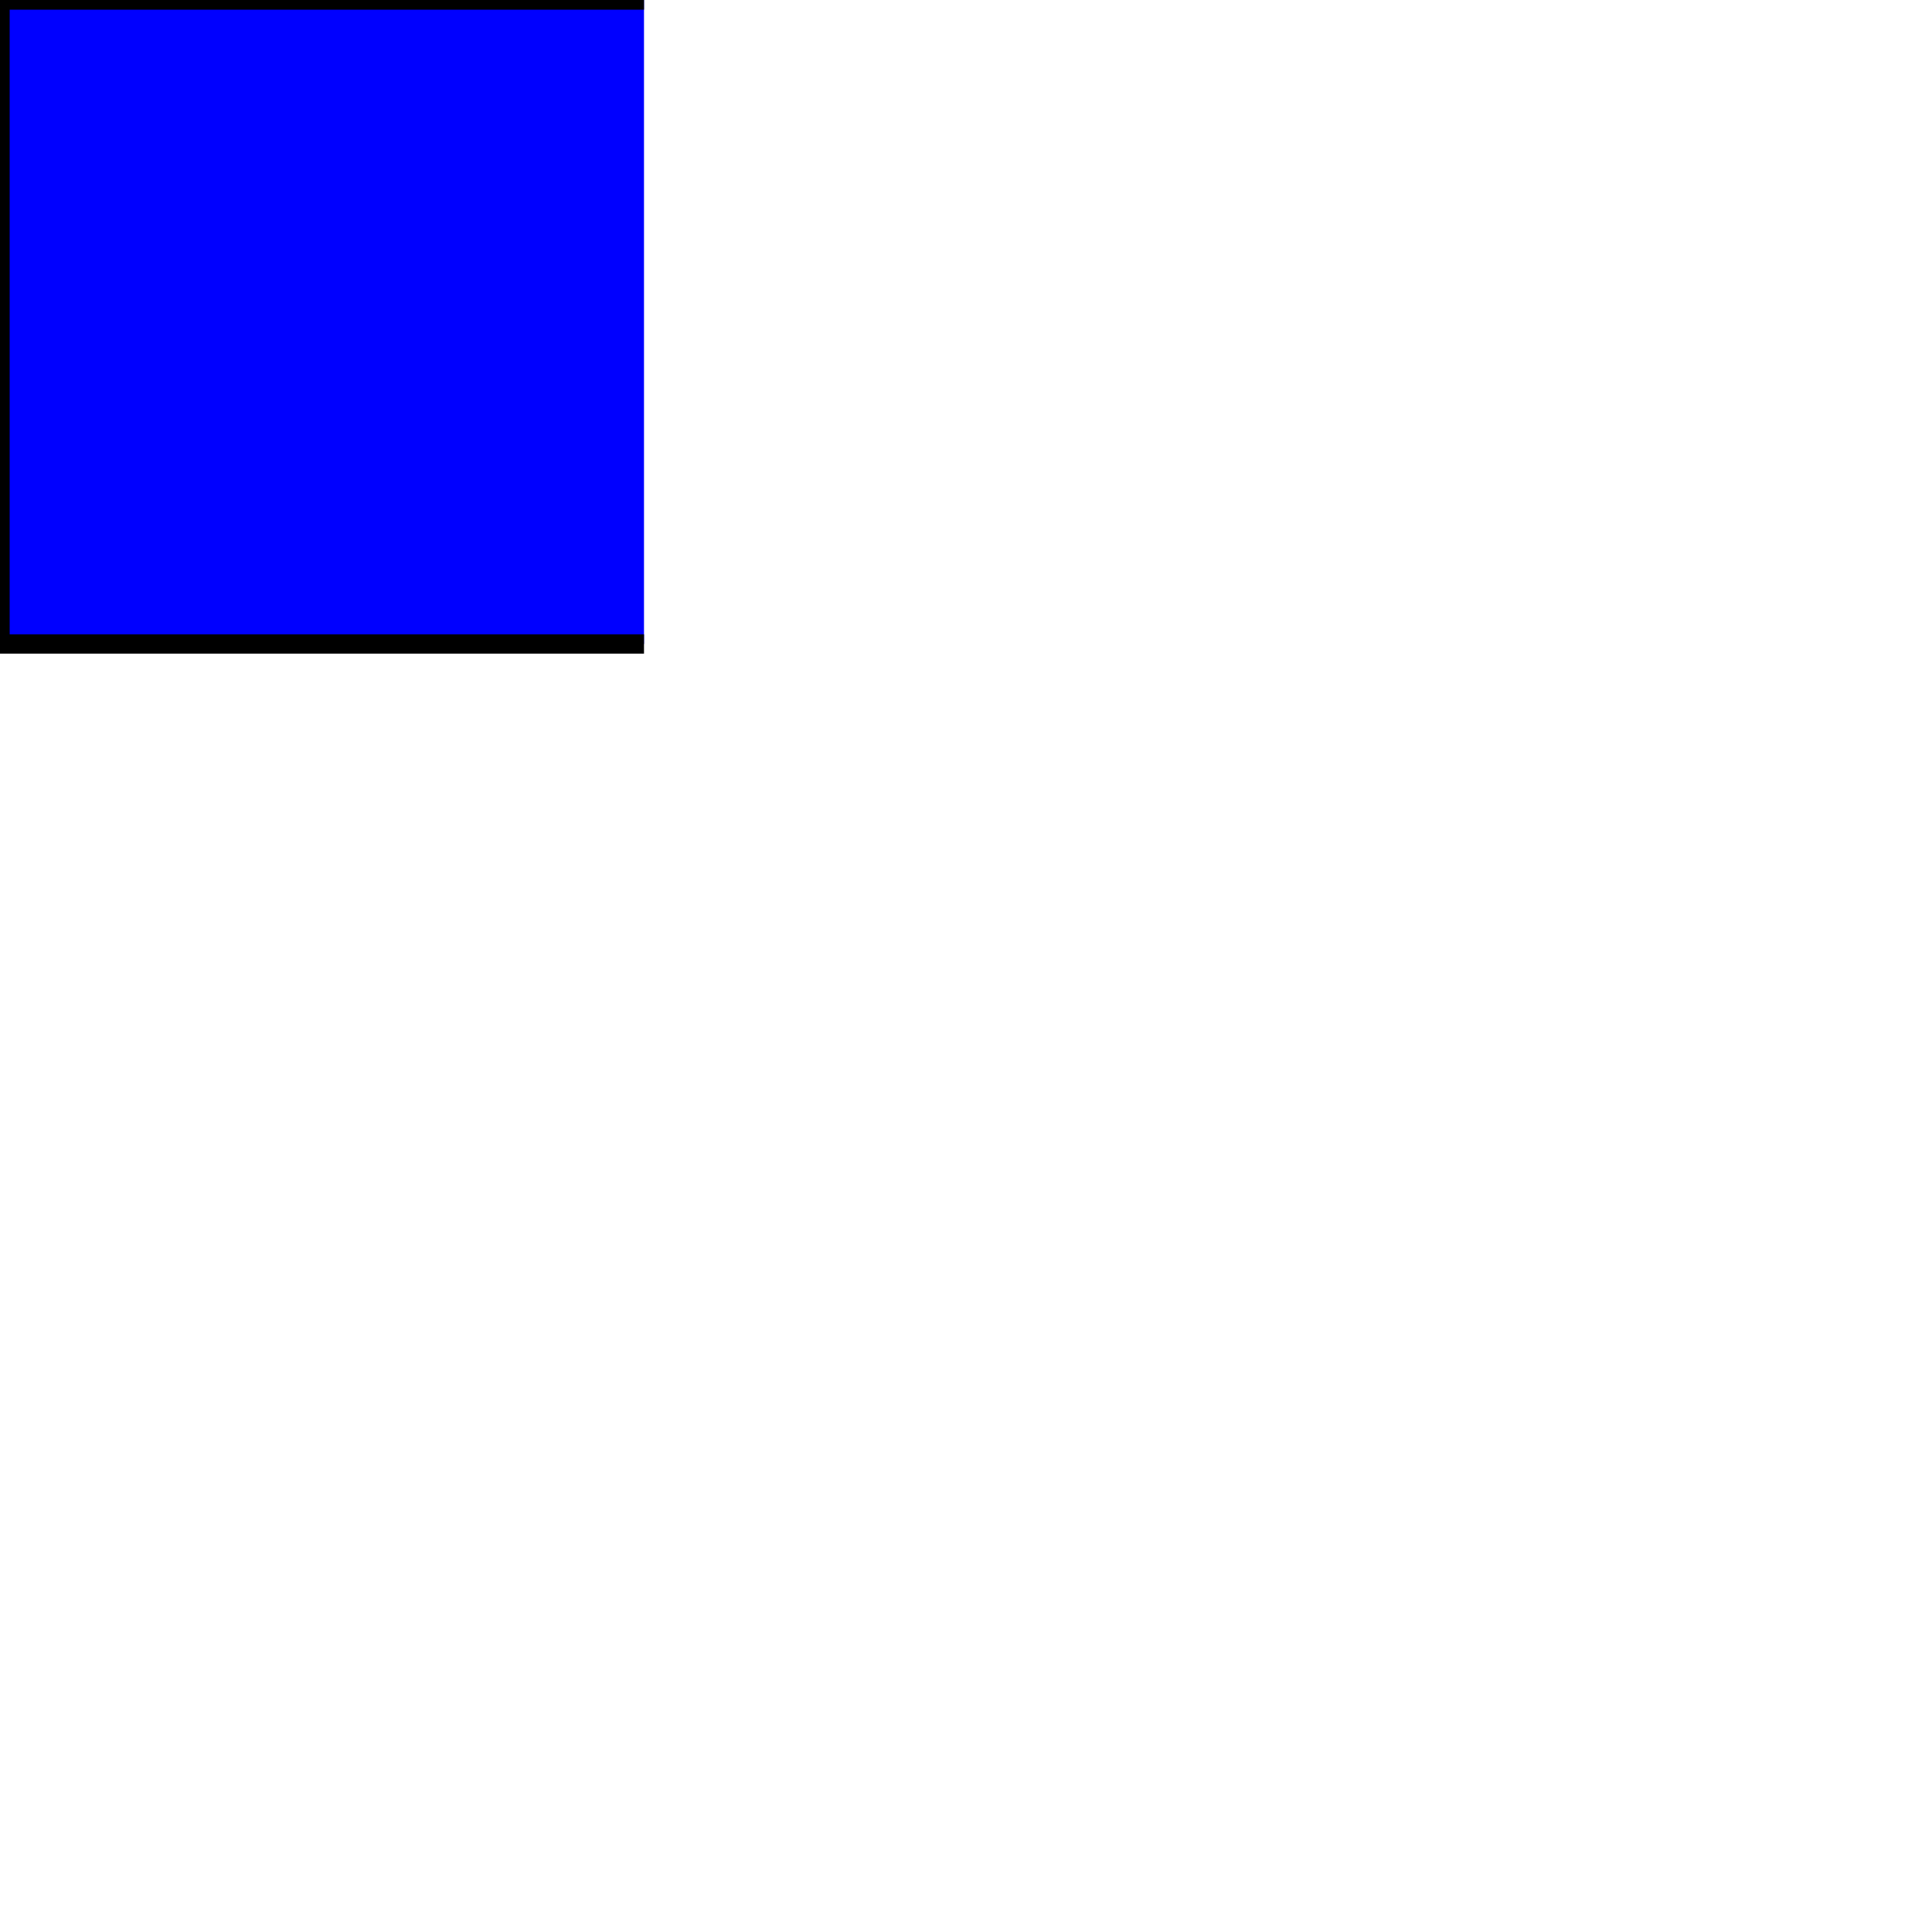
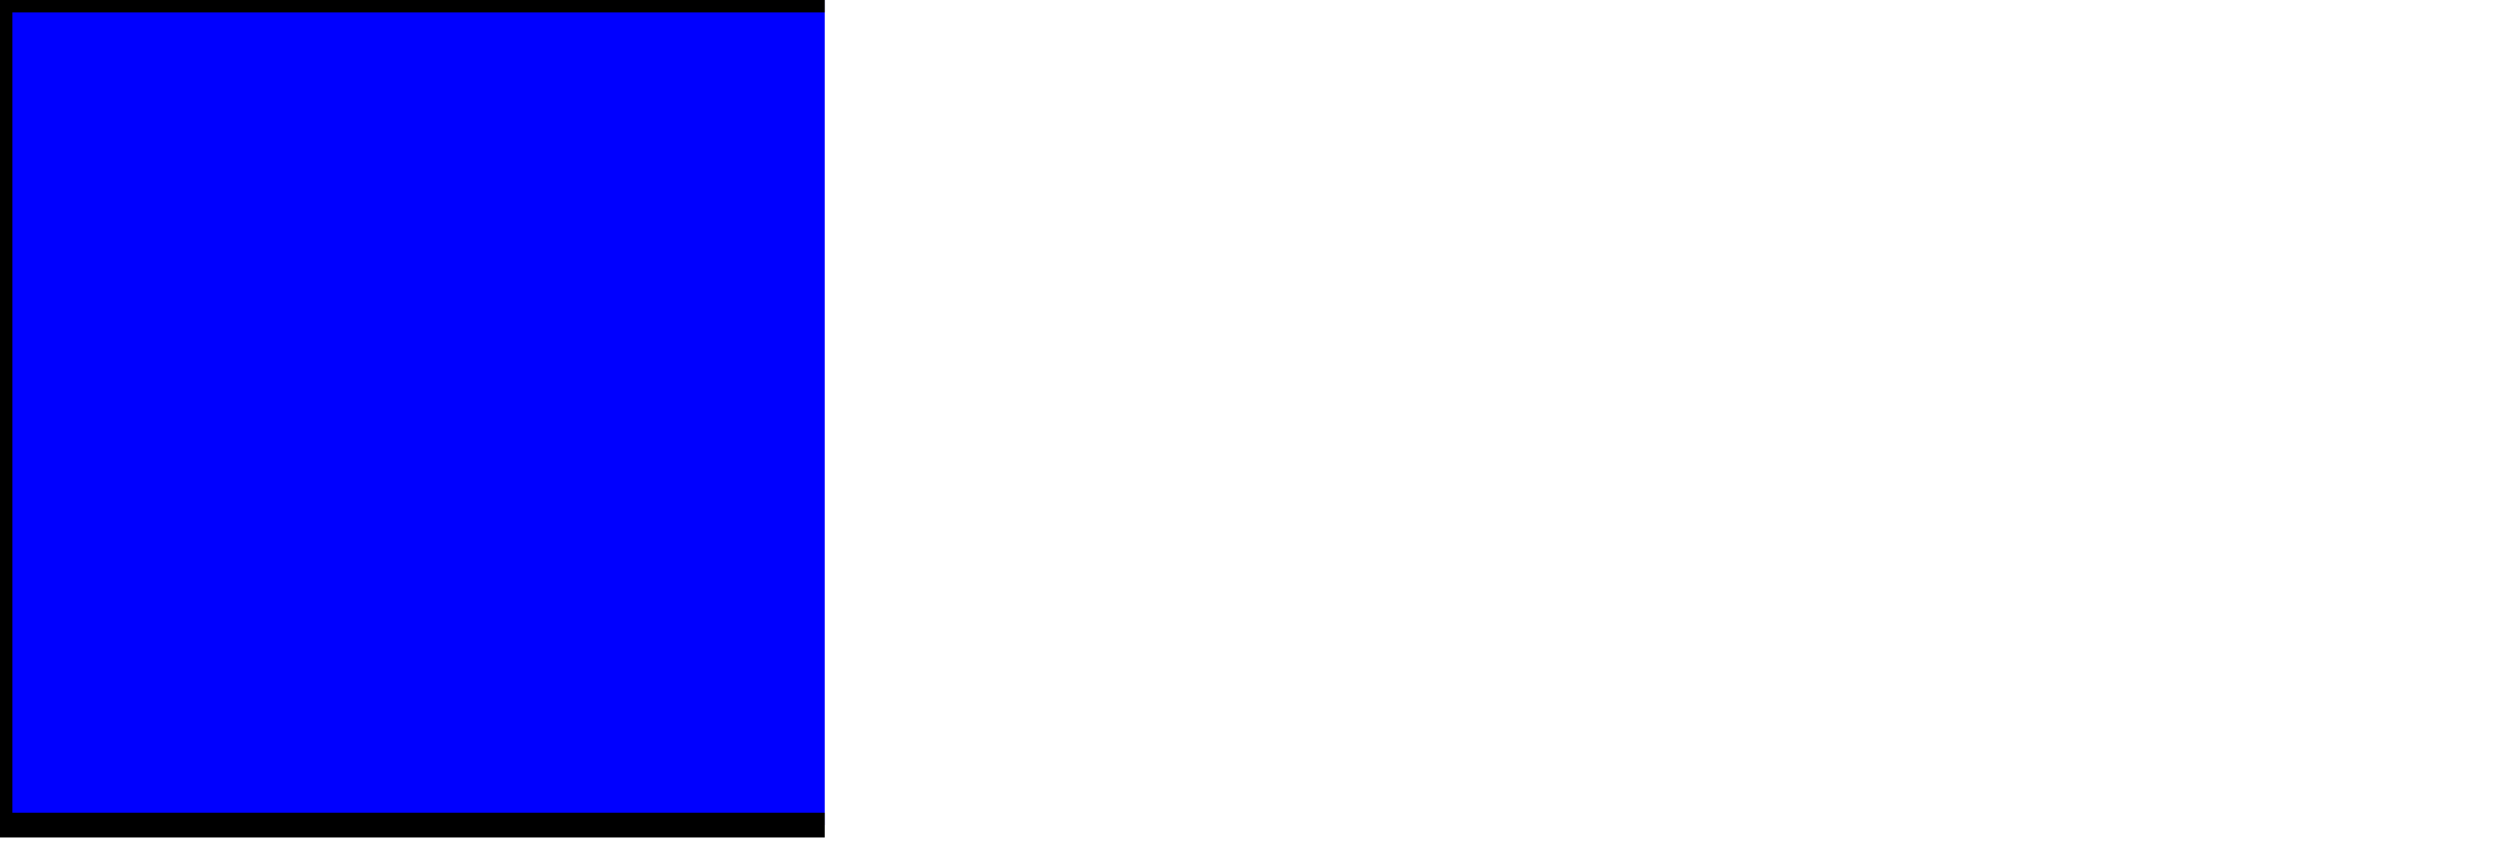
- <svg xmlns="http://www.w3.org/2000/svg" version="1.1" viewBox="0 0 300 300">
+ <svg xmlns="http://www.w3.org/2000/svg" version="1.1">
  <svg width="100" height="100">
    <circle cx="50" cy="50" r="40" stroke="green" stroke-width="4" fill="yellow" />
  </svg>
  <svg width="100" height="110">
    <rect width="300" height="100" style="fill:rgb(0,0,255);stroke-width:3;stroke:rgb(0,0,0)" />
  </svg>
</svg>
